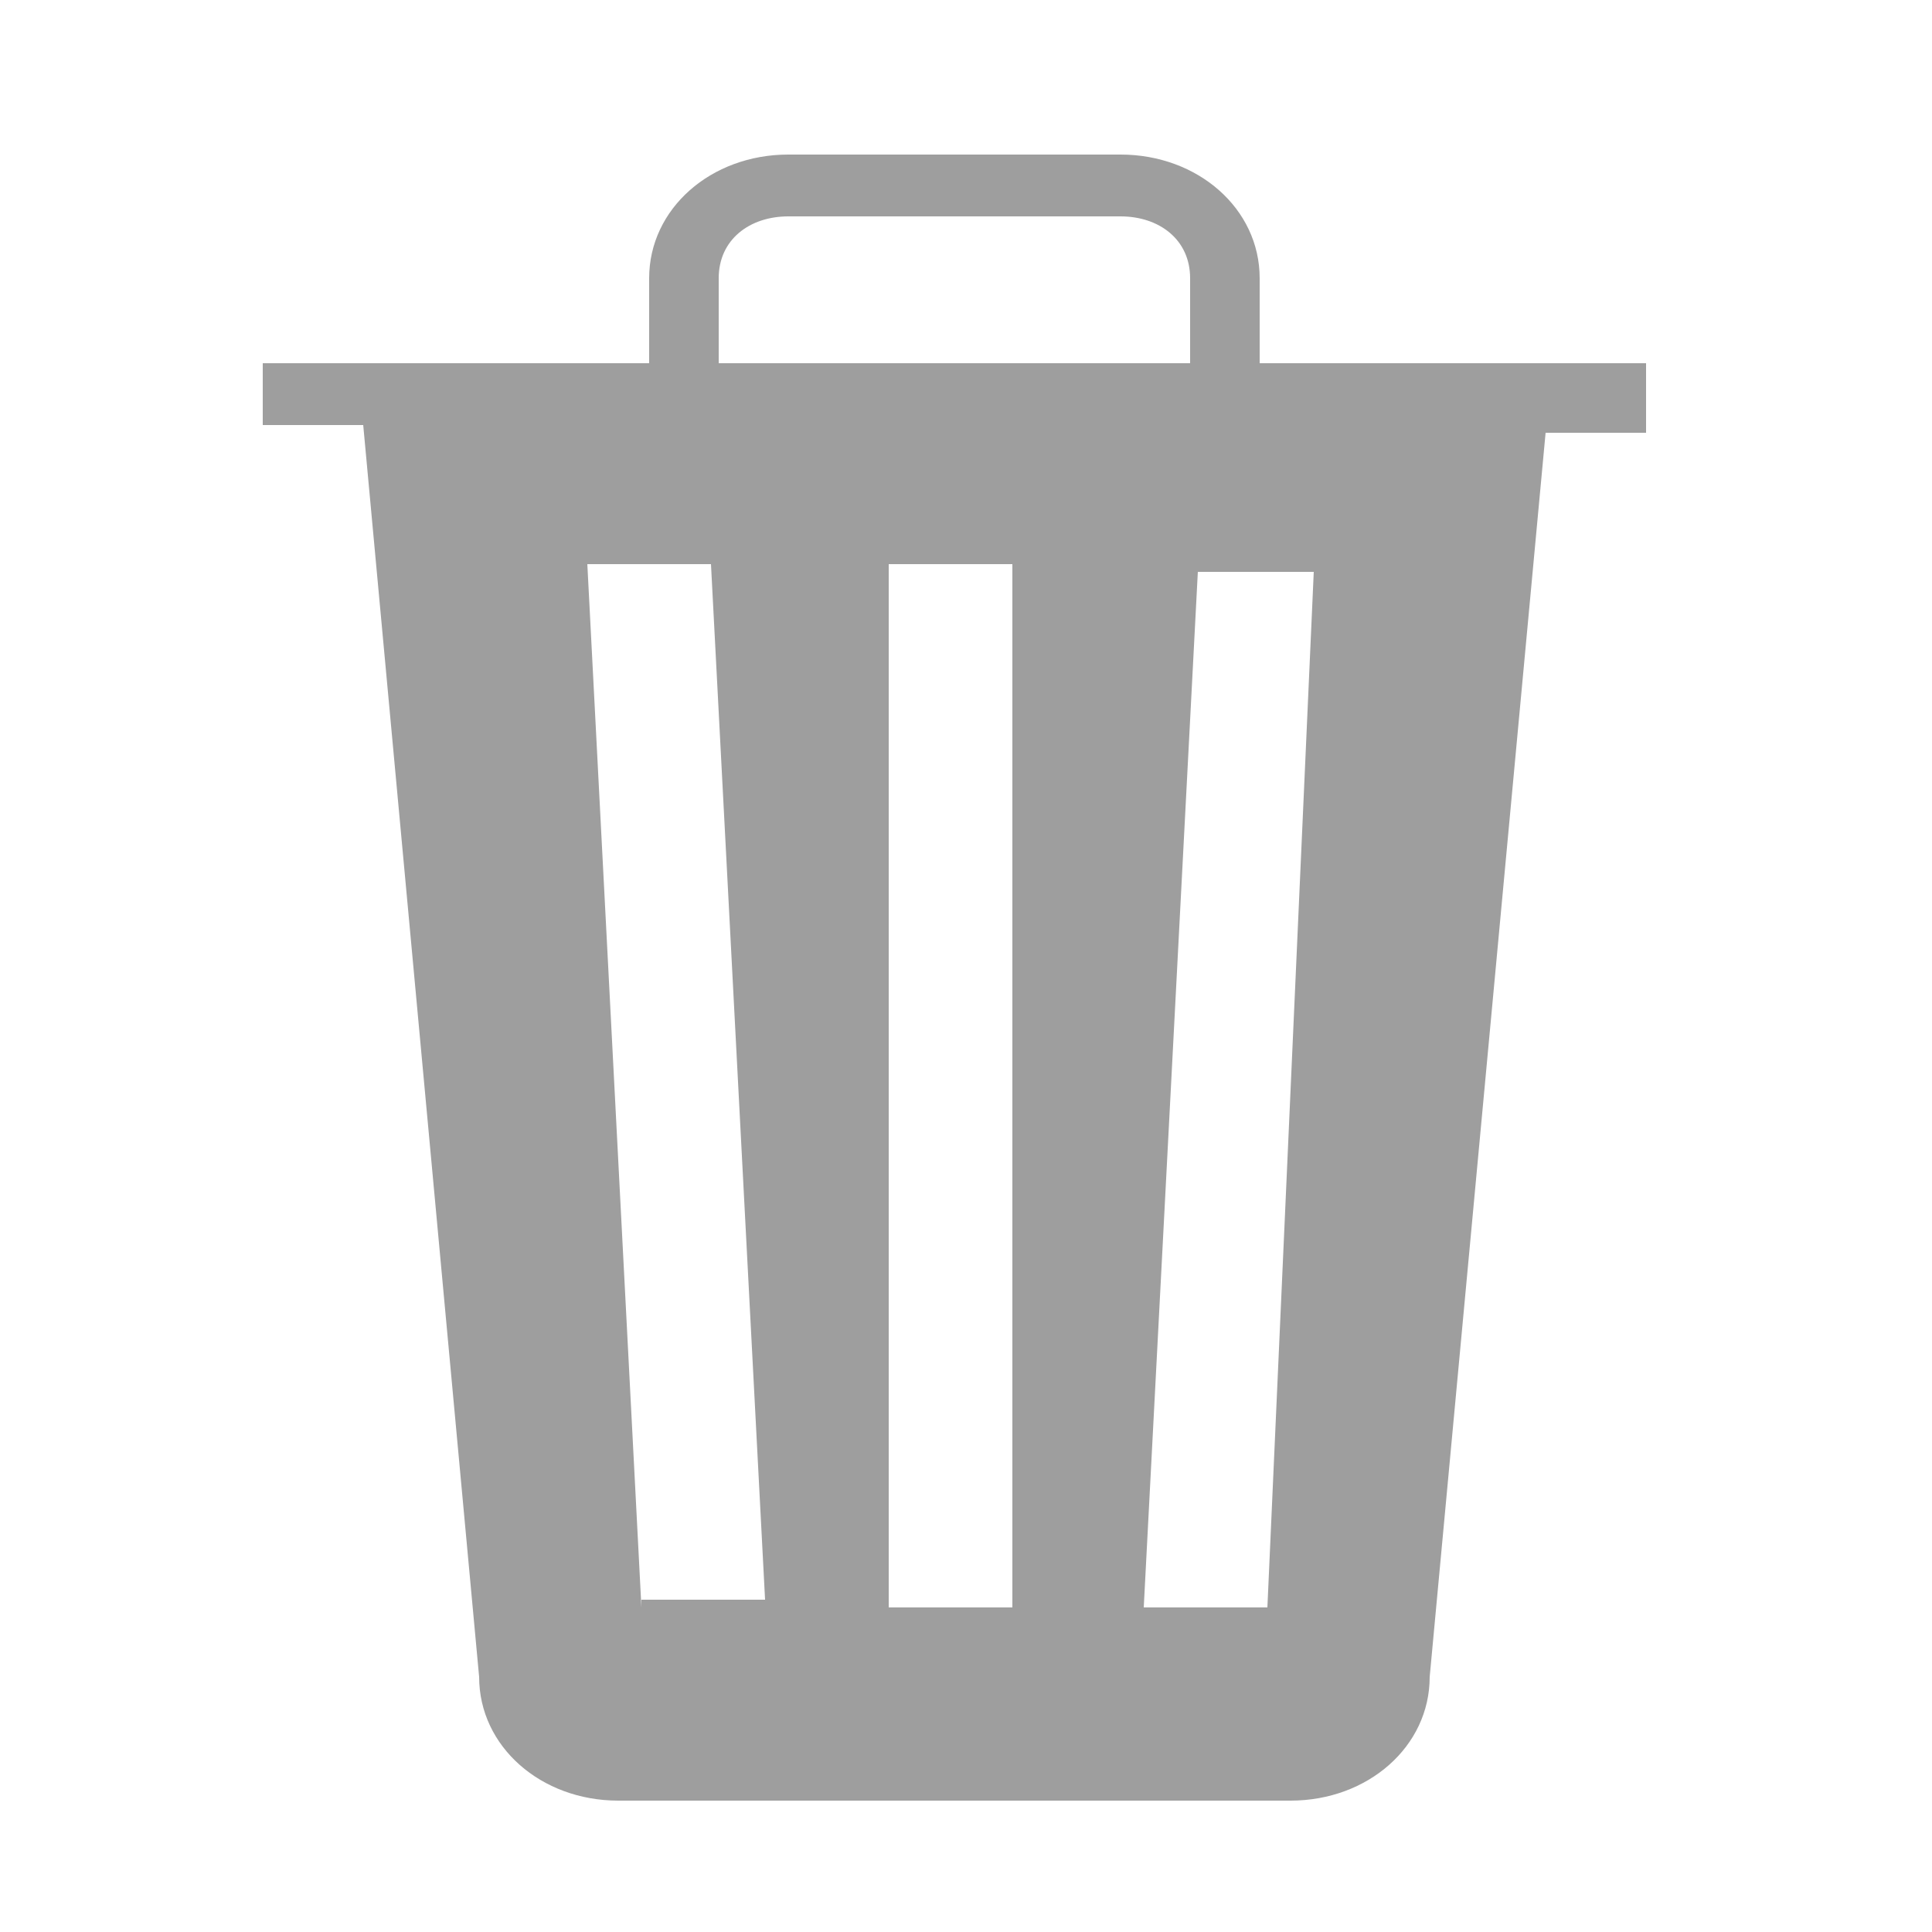
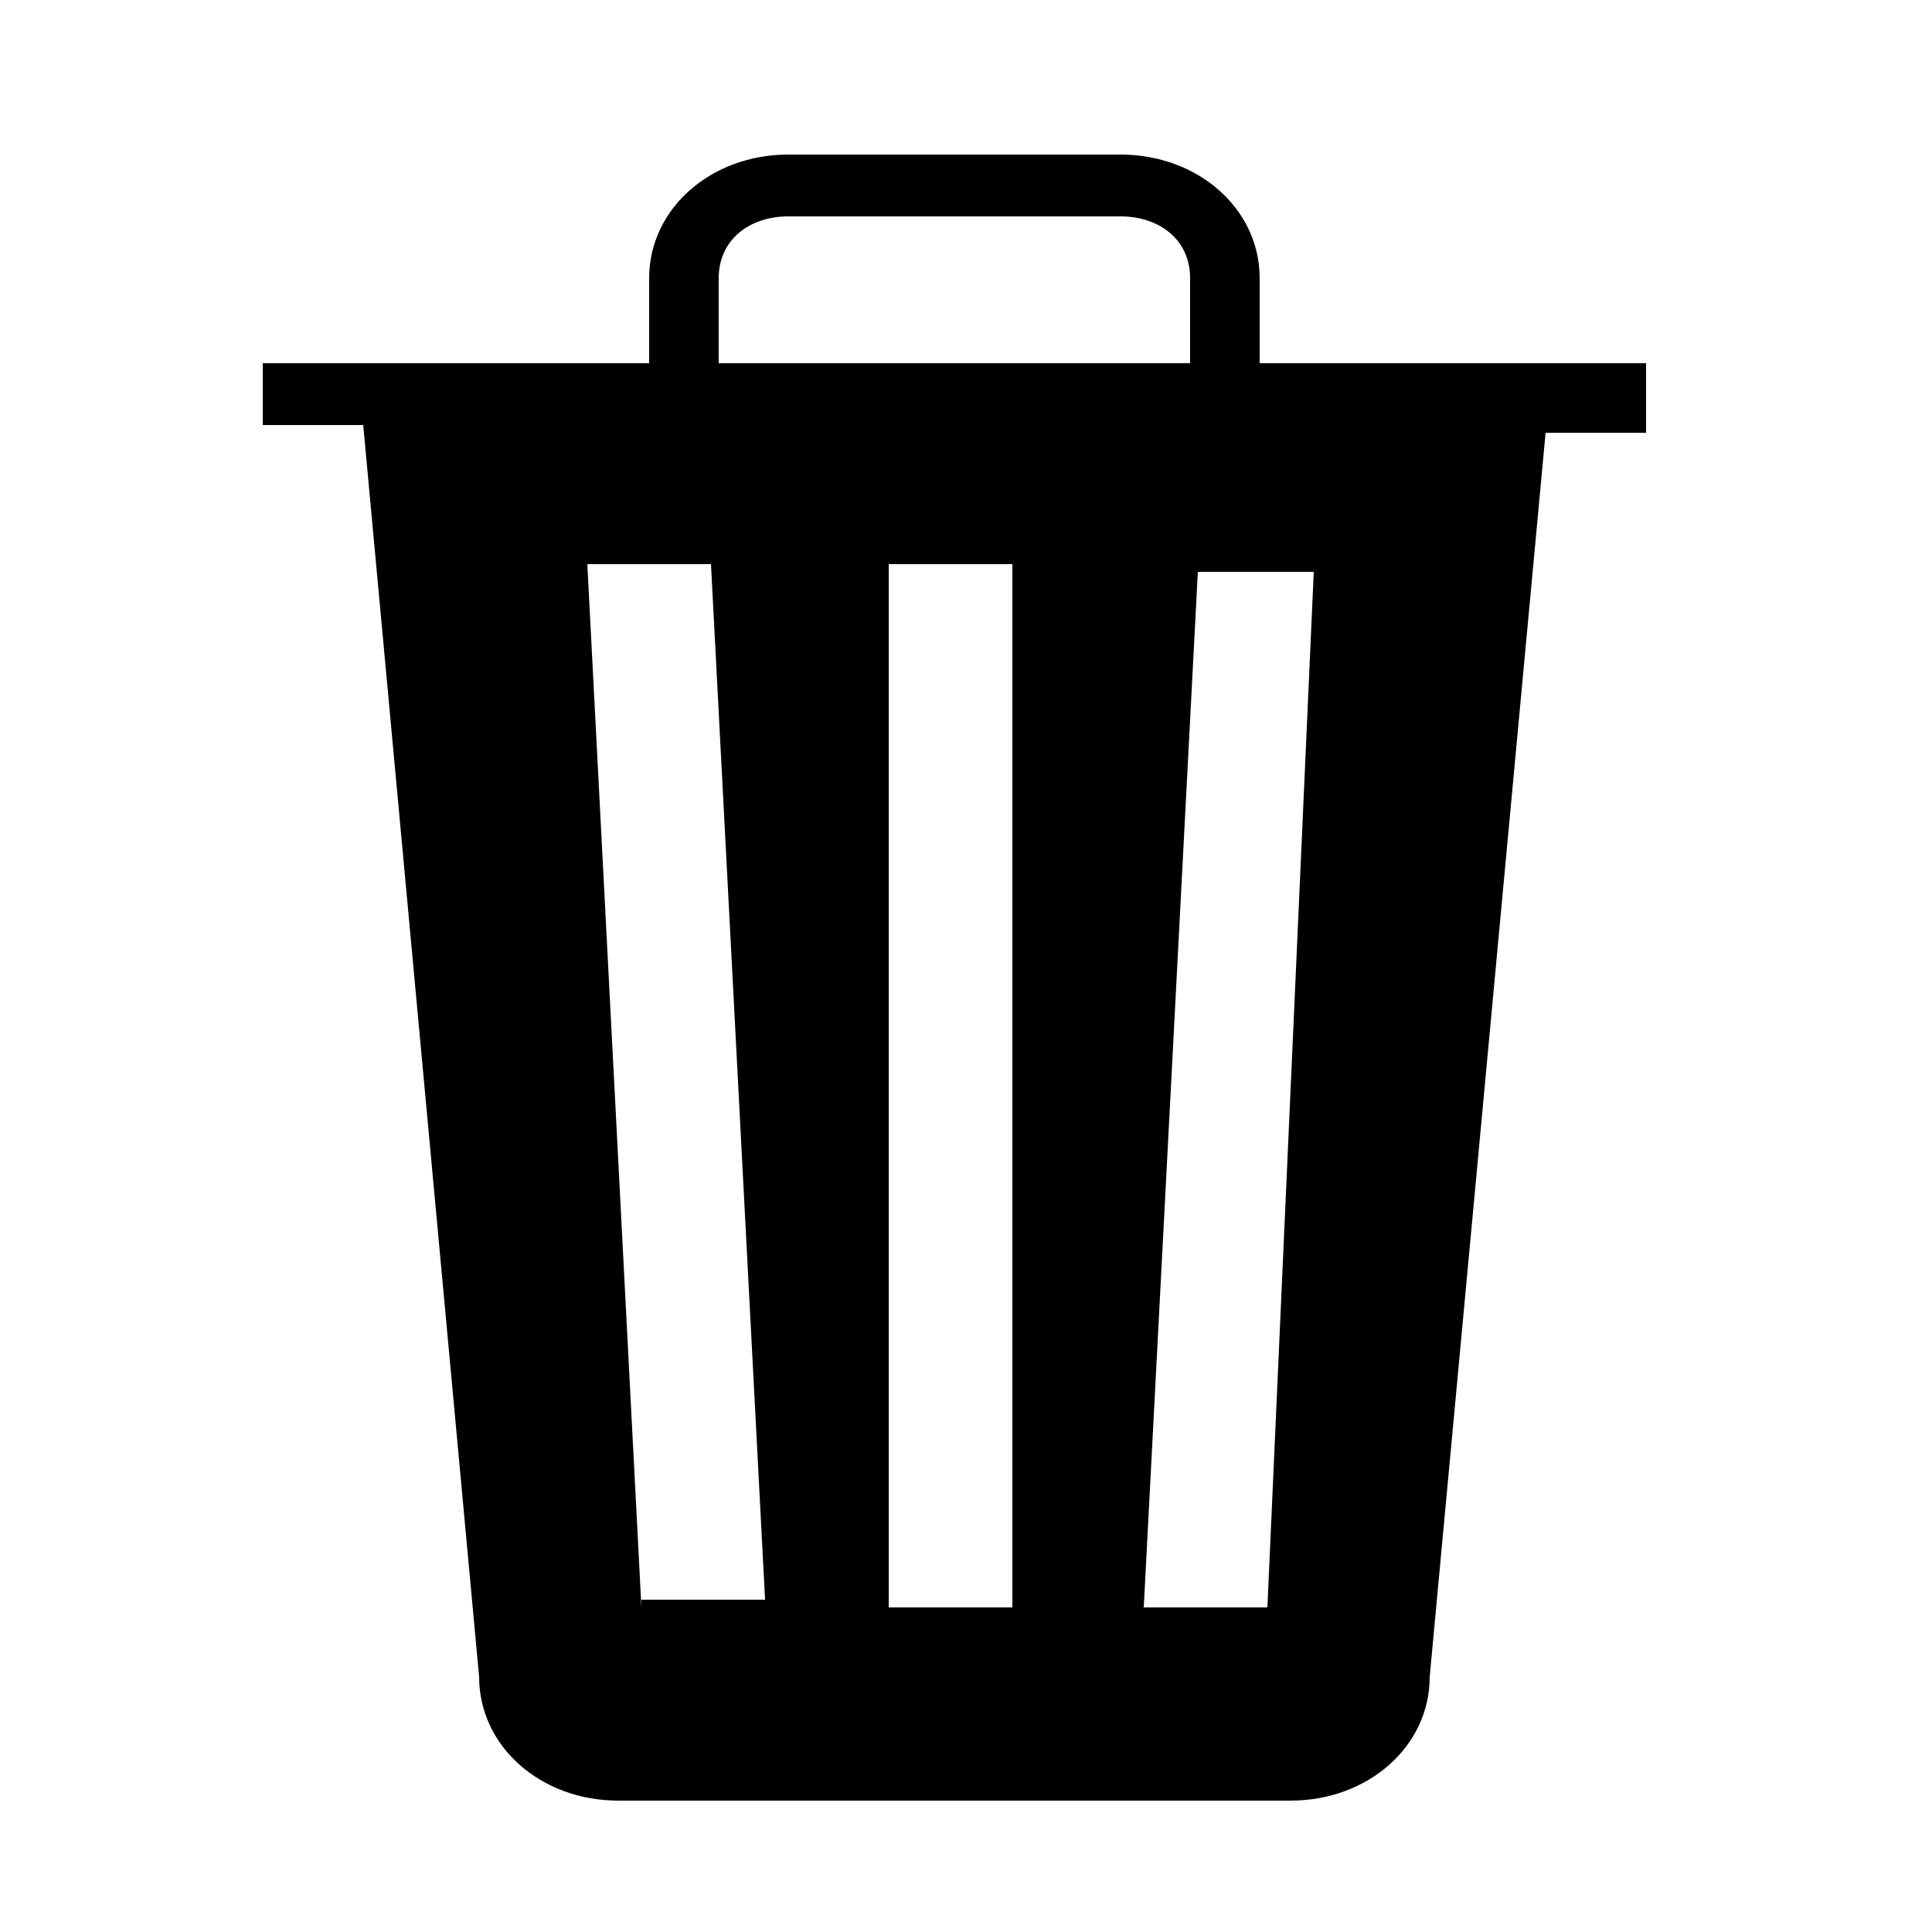
<svg xmlns="http://www.w3.org/2000/svg" version="1.1" id="Layer_1" x="0px" y="0px" viewBox="0 0 25 25" style="enable-background:new 0 0 25 25;" xml:space="preserve">
  <g>
-     <path style="fill:#9E9E9E;" d="M16.3,4.7V3.6c0-0.9-0.8-1.6-1.8-1.6h-4.3c-1,0-1.8,0.7-1.8,1.6v1.1h-5v0.8h1.3l1.5,16.2   c0,0.9,0.8,1.6,1.8,1.6h8.7c1,0,1.8-0.7,1.8-1.6L20,5.6h1.3V4.7H16.3z M9.3,3.6c0-0.5,0.4-0.8,0.9-0.8h4.3c0.5,0,0.9,0.3,0.9,0.8   v1.1H9.3L9.3,3.6L9.3,3.6z M8.3,20.8L7.6,7.3h1.6l0.7,13.4H8.3z M13.1,20.8h-1.6V7.3h1.6V20.8z M16.4,20.8h-1.6l0.7-13.4H17   L16.4,20.8z" />
+     <path style="fill:#000000;" d="M16.3,4.7V3.6c0-0.9-0.8-1.6-1.8-1.6h-4.3c-1,0-1.8,0.7-1.8,1.6v1.1h-5v0.8h1.3l1.5,16.2   c0,0.9,0.8,1.6,1.8,1.6h8.7c1,0,1.8-0.7,1.8-1.6L20,5.6h1.3V4.7H16.3z M9.3,3.6c0-0.5,0.4-0.8,0.9-0.8h4.3c0.5,0,0.9,0.3,0.9,0.8   v1.1H9.3L9.3,3.6L9.3,3.6z M8.3,20.8L7.6,7.3h1.6l0.7,13.4H8.3z M13.1,20.8h-1.6V7.3h1.6V20.8z M16.4,20.8h-1.6l0.7-13.4H17   L16.4,20.8z" />
  </g>
</svg>
